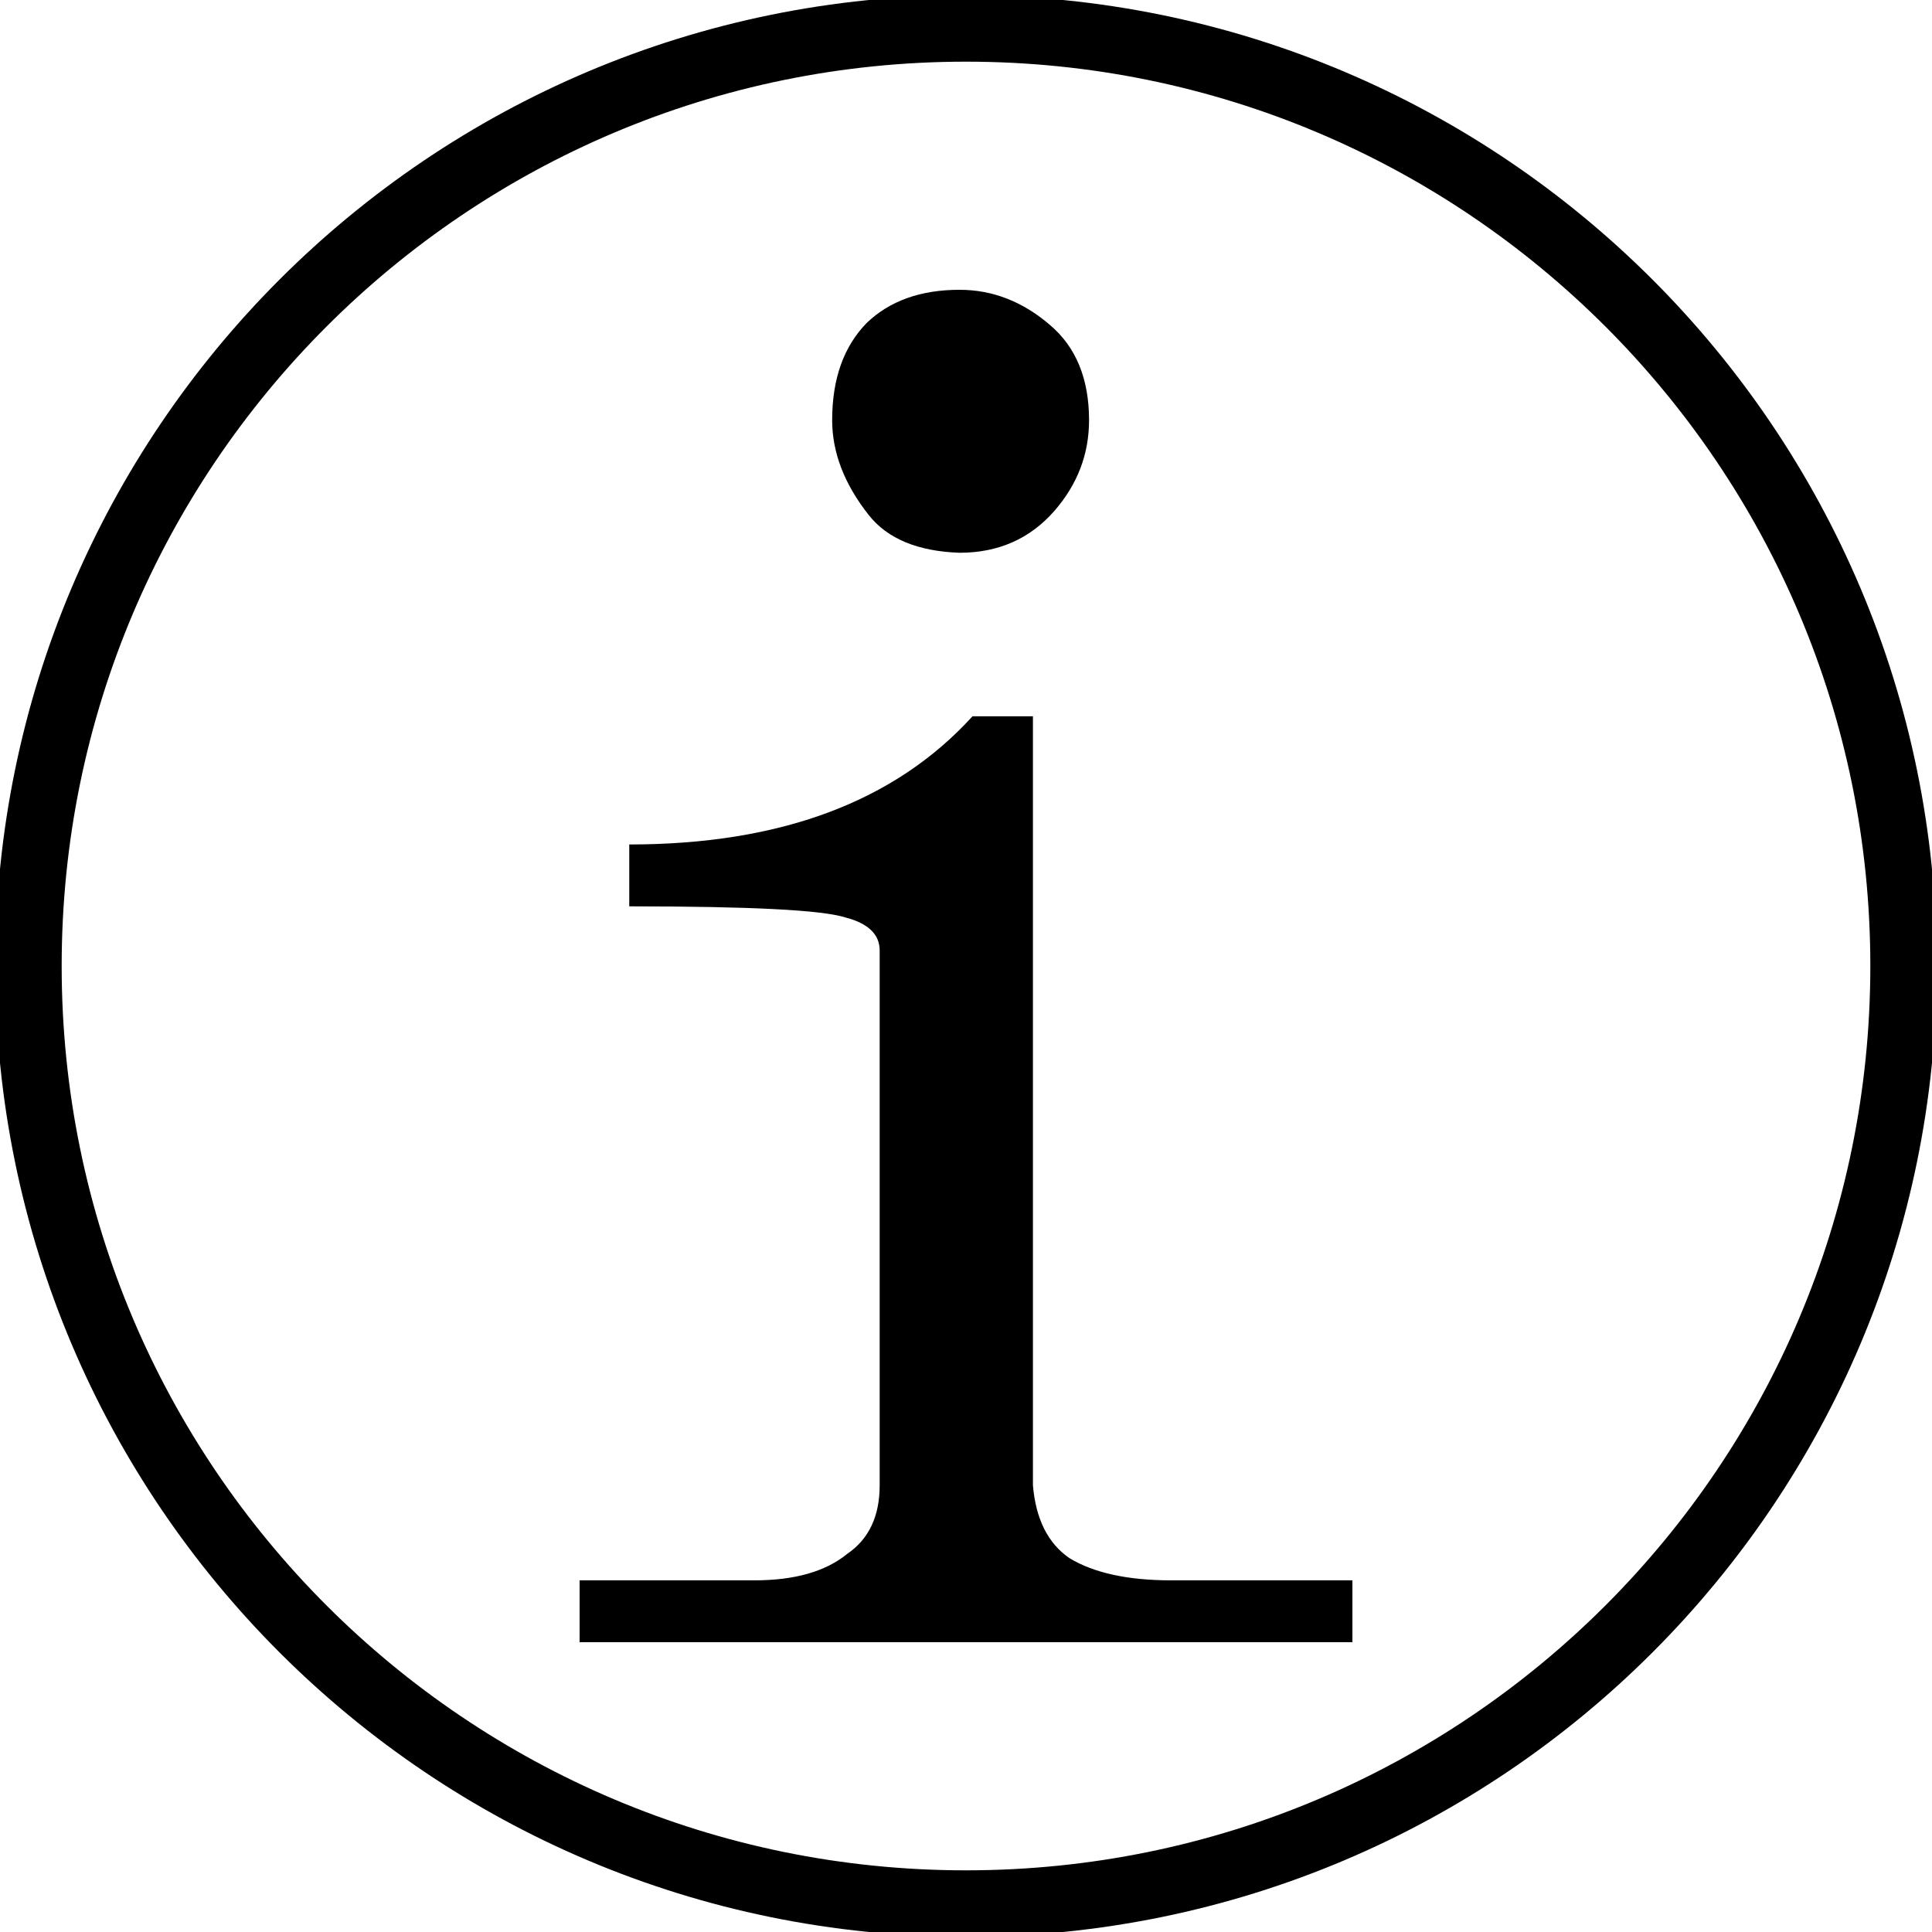
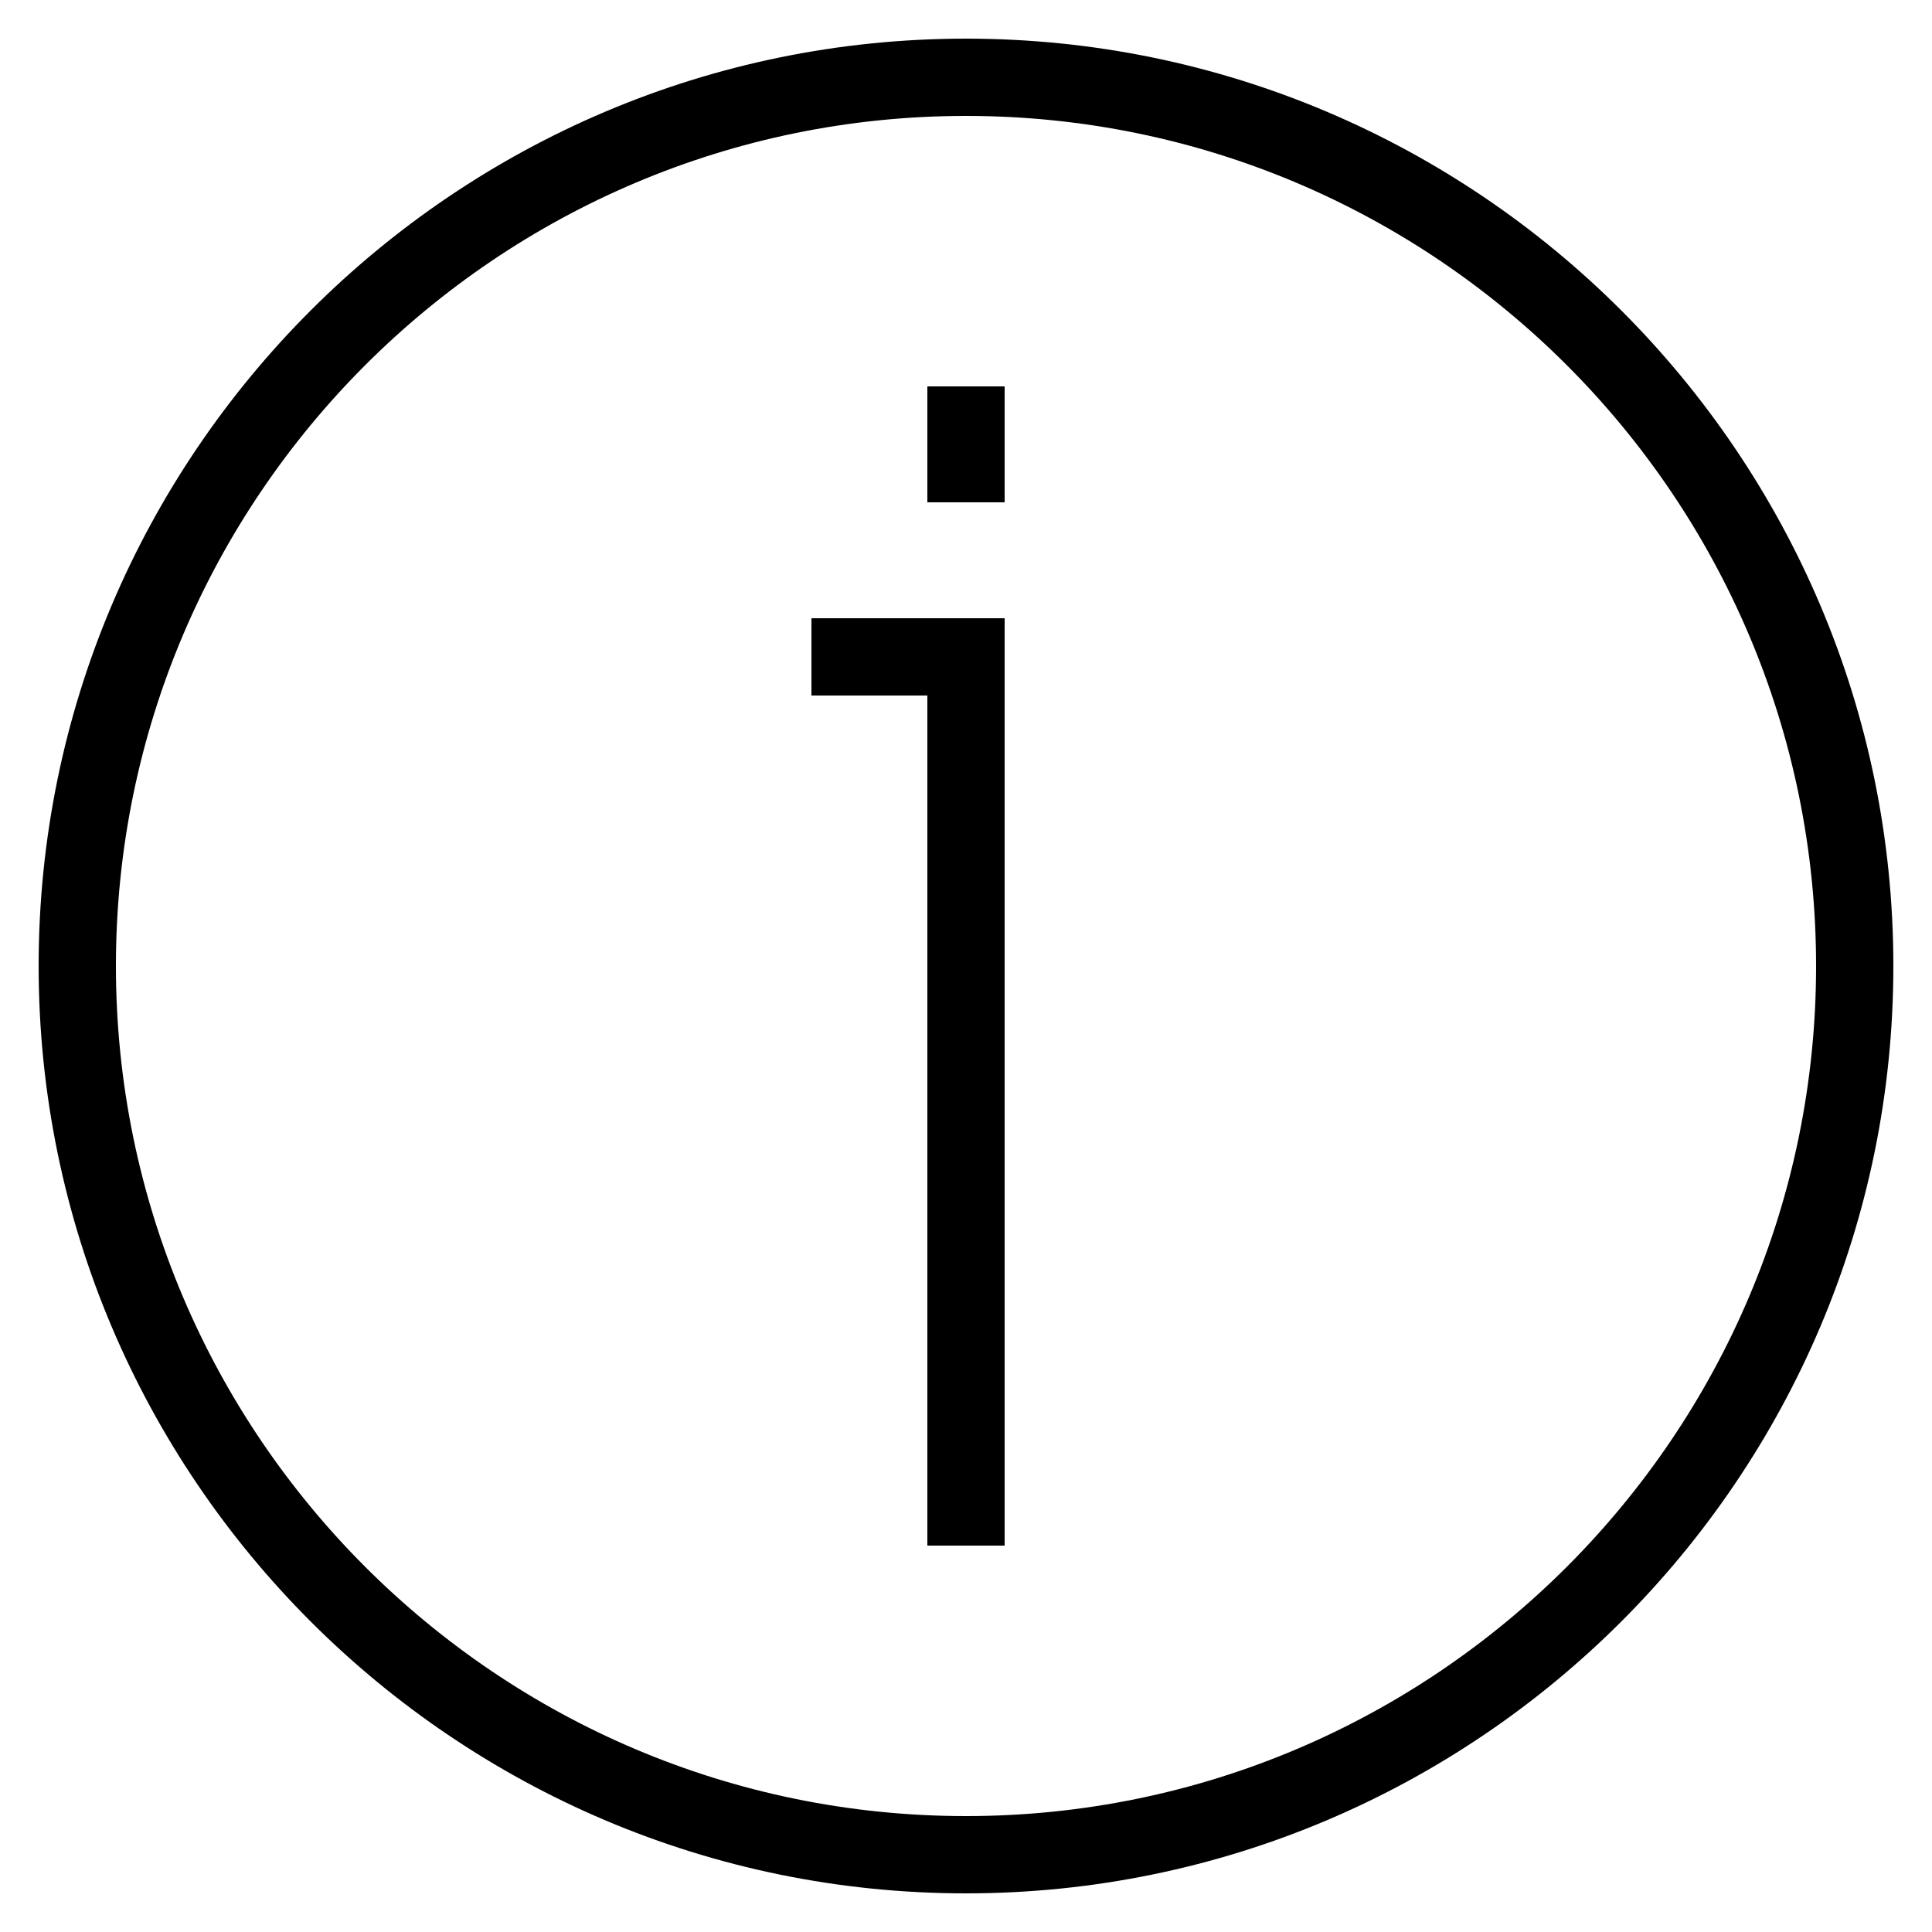
- <svg xmlns="http://www.w3.org/2000/svg" width="100mm" height="100mm" viewBox="0 0 100 100" version="1.1" id="svg1295">
-   <defs id="defs1289" />
-   <g id="layer1">
-     <g aria-label="i " transform="scale(0.988358,1.011779)" id="text1299" style="font-style:normal;font-variant:normal;font-weight:normal;font-stretch:normal;font-size:115.761px;line-height:1.25;font-family:'AR PL KaitiM GB';-inkscape-font-specification:'AR PL KaitiM GB';stroke-width:2.049;stroke-miterlimit:4;stroke-dasharray:none">
-       <path d="m 50.25,14.825 q -3.052,0 -4.861,1.696 -1.809,1.809 -1.809,4.974 0,2.487 1.922,4.861 1.47,1.809 4.748,1.922 3.052,0 4.974,-2.148 1.809,-2.035 1.809,-4.635 0,-3.165 -2.035,-4.861 -2.148,-1.809 -4.748,-1.809 z m 3.844,61.159 V 36.644 h -3.165 q -6.105,6.557 -17.975,6.557 v 3.165 q 9.496,0 11.305,0.565 1.809,0.452 1.809,1.696 v 27.358 q 0,2.374 -1.696,3.504 -1.696,1.357 -4.861,1.357 h -9.157 v 3.165 h 40.471 v -3.165 h -9.496 q -3.391,0 -5.313,-1.13 -1.696,-1.13 -1.922,-3.731 z" style="font-style:normal;font-variant:normal;font-weight:normal;font-stretch:normal;font-family:'AR PL KaitiM GB';-inkscape-font-specification:'AR PL KaitiM GB';stroke-width:2.049;stroke-miterlimit:4;stroke-dasharray:none" id="path834" />
-     </g>
-     <circle style="opacity:1;fill:none;stroke:#000000;stroke-width:3.44;stroke-linecap:round;stroke-linejoin:round;stroke-miterlimit:4;stroke-dasharray:none" id="path1884" cx="50" cy="50" r="48.528" />
-   </g>
+ <svg xmlns="http://www.w3.org/2000/svg" viewBox="0 0 50 50">
+   <path d="M25 1C11.767 1 1 11.767 1 25s10.767 24 24 24 24-10.767 24-24S38.233 1 25 1zm0 46C12.869 47 3 37.131 3 25S12.869 3 25 3s22 9.869 22 22-9.869 22-22 22z" />
+   <path d="M24 10h2v3h-2zM21 18h3v22h2V16h-5z" />
</svg>
